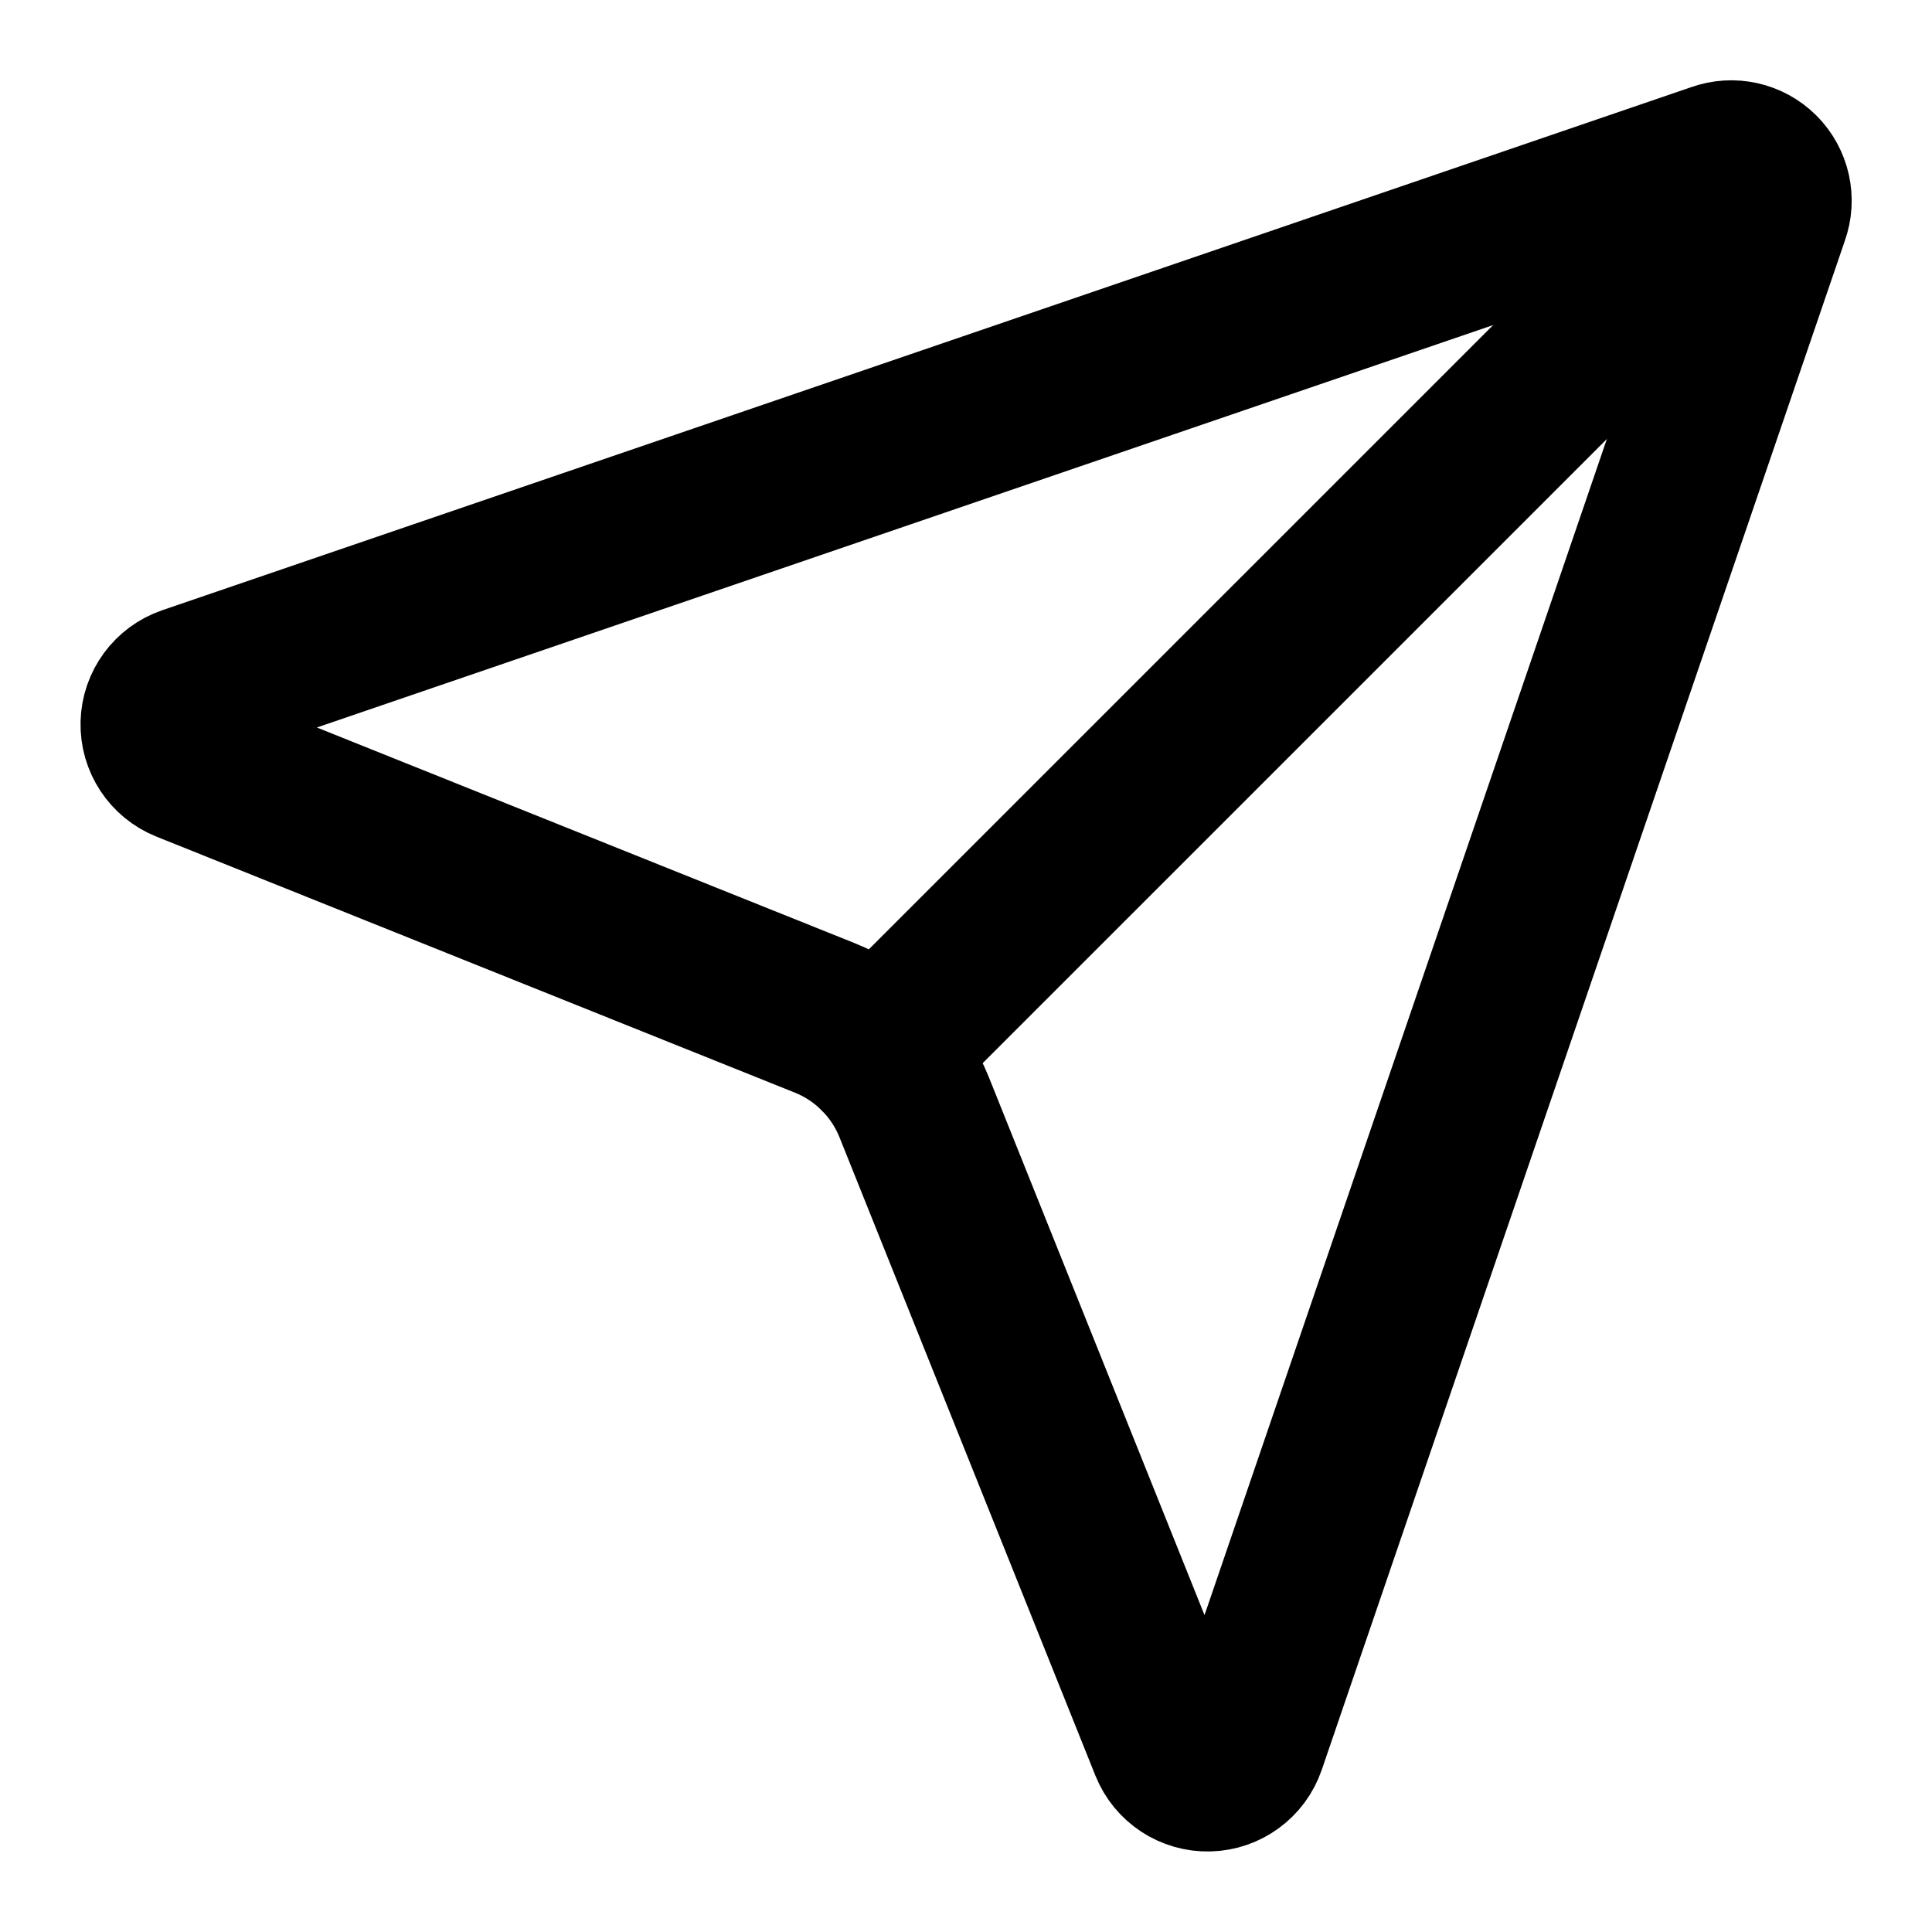
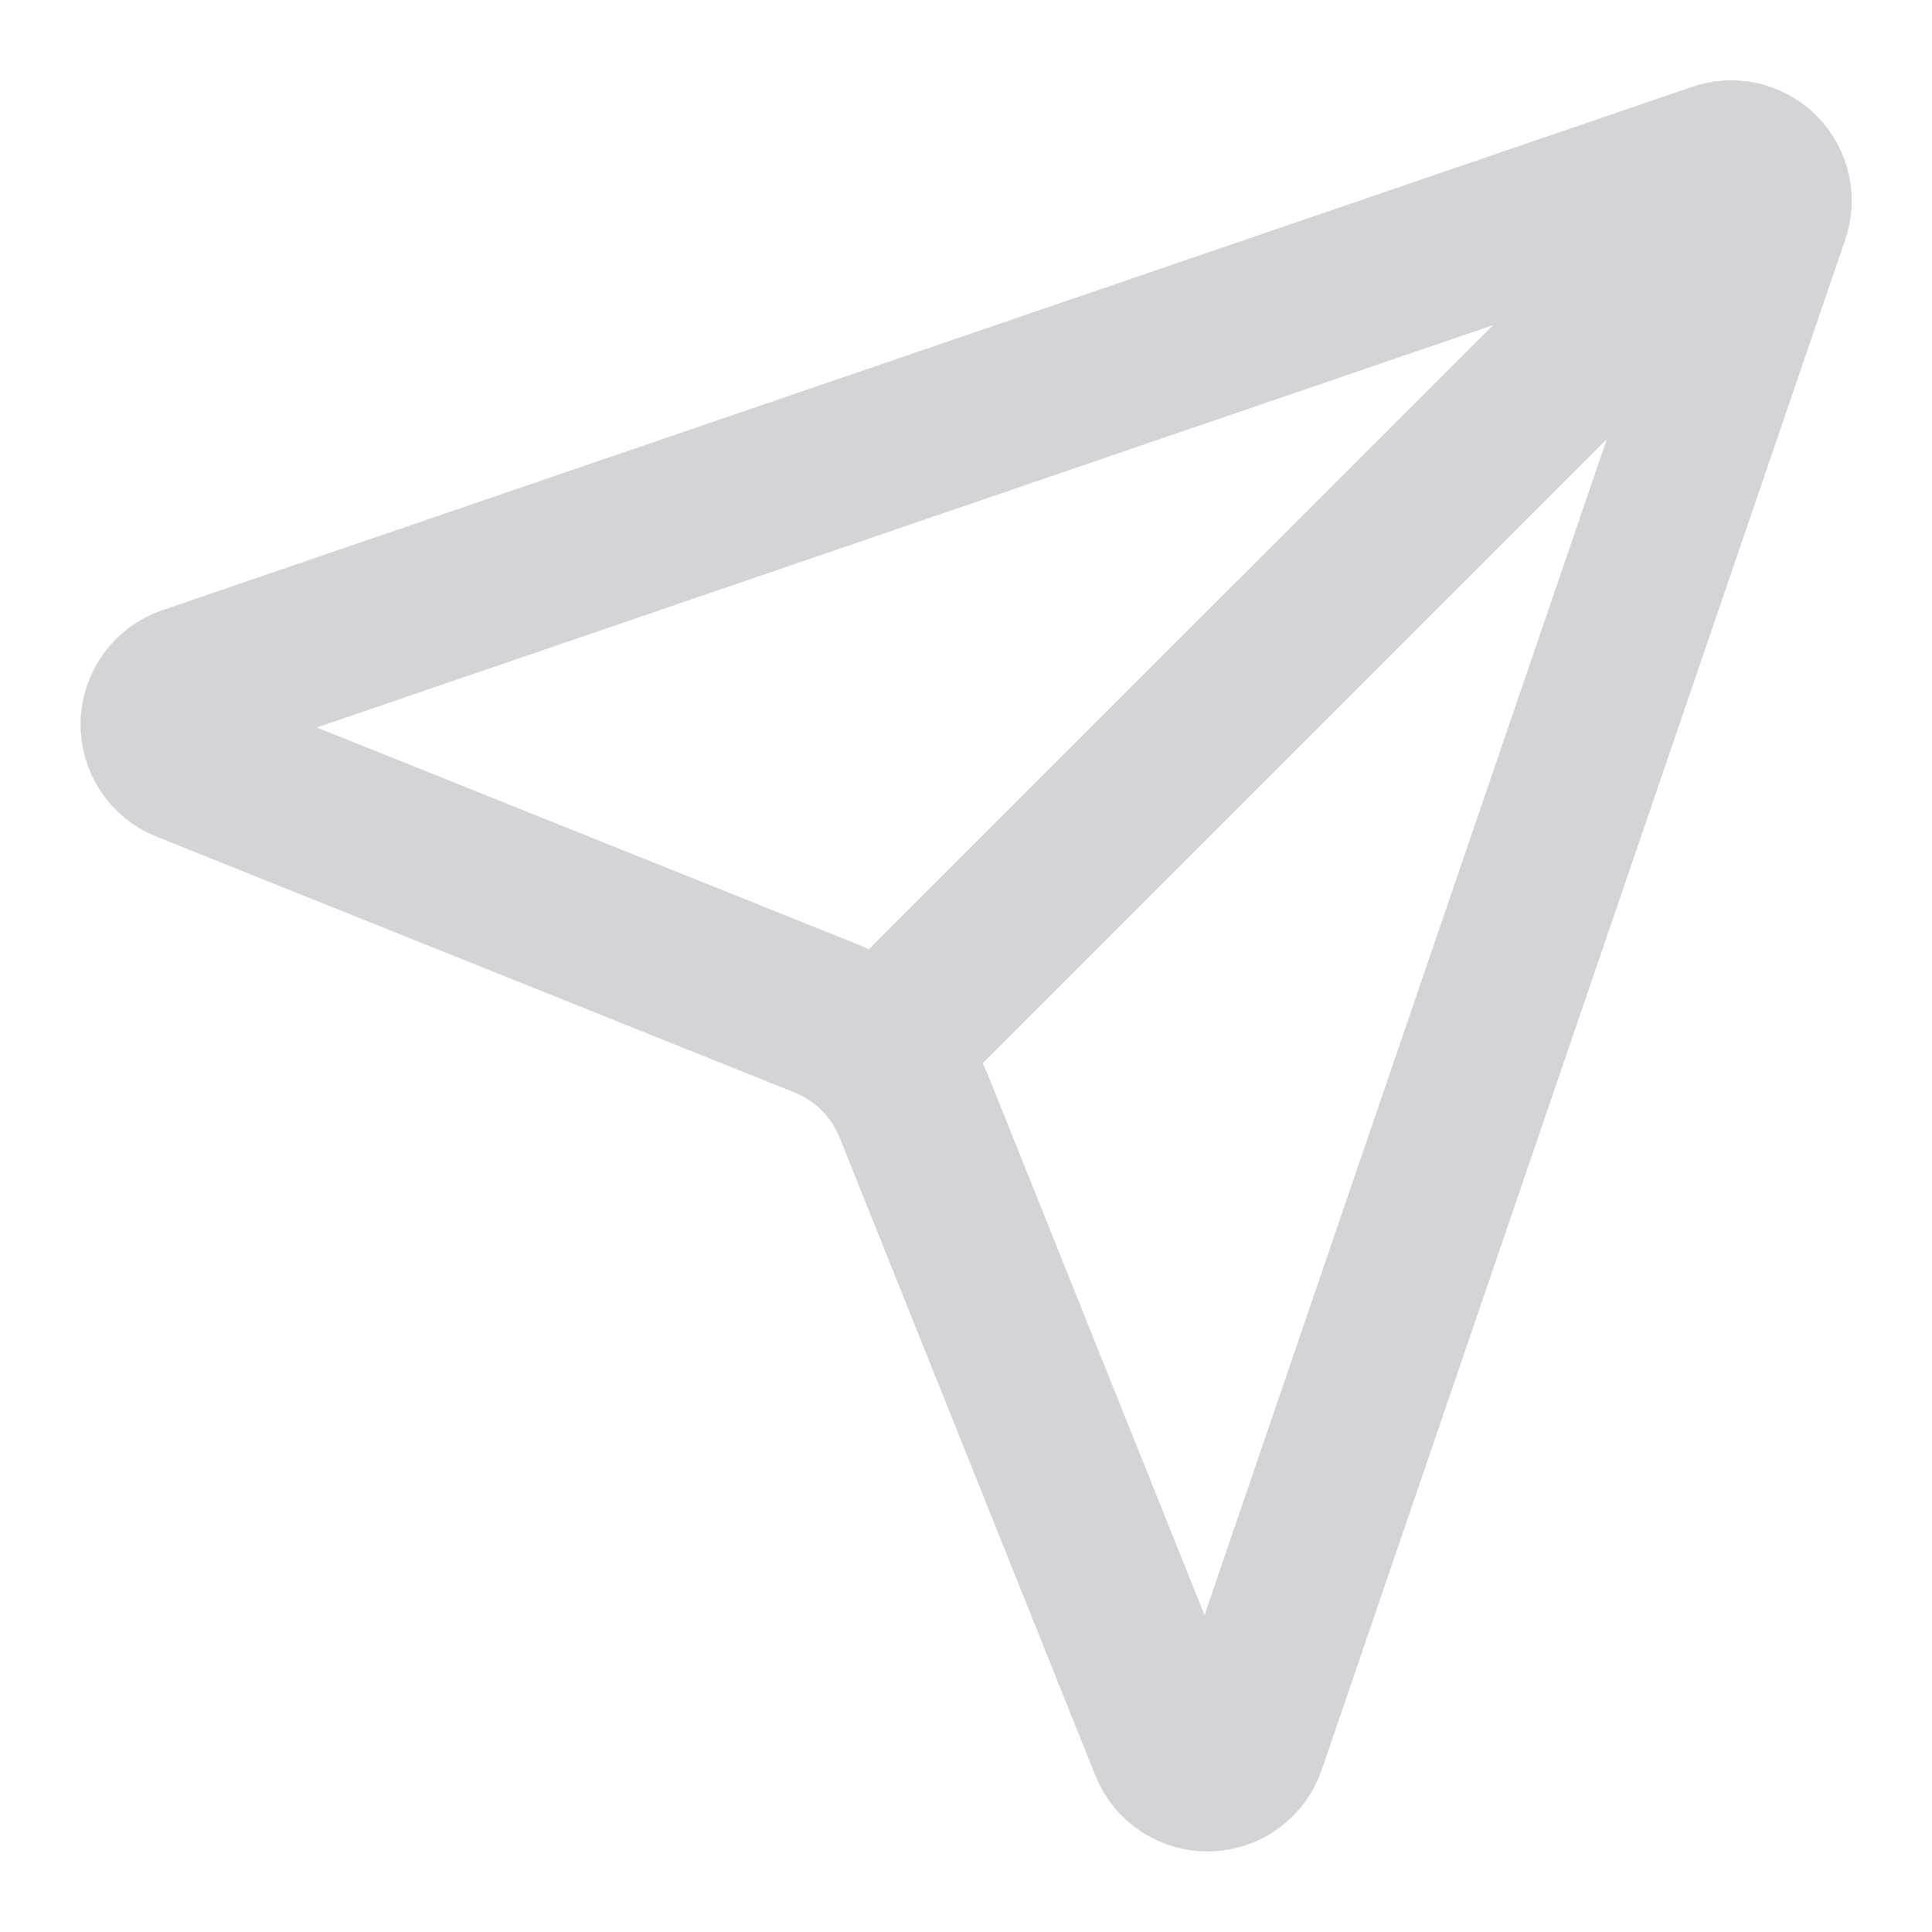
- <svg xmlns="http://www.w3.org/2000/svg" width="24" height="24" viewBox="0 0 24 24" fill="none" stroke="currentColor" stroke-width="2" stroke-linecap="round" stroke-linejoin="round">
+ <svg xmlns="http://www.w3.org/2000/svg" width="24" height="24" viewBox="0 0 24 24" fill="none" stroke="#d4d4d8" stroke-width="2" stroke-linecap="round" stroke-linejoin="round">
  <path d="M14.536 21.686a.5.5 0 0 0 .937-.024l6.5-19a.496.496 0 0 0-.635-.635l-19 6.5a.5.5 0 0 0-.024.937l7.93 3.18a2 2 0 0 1 1.112 1.11z" />
  <path d="m21.854 2.147-10.94 10.939" />
</svg>
